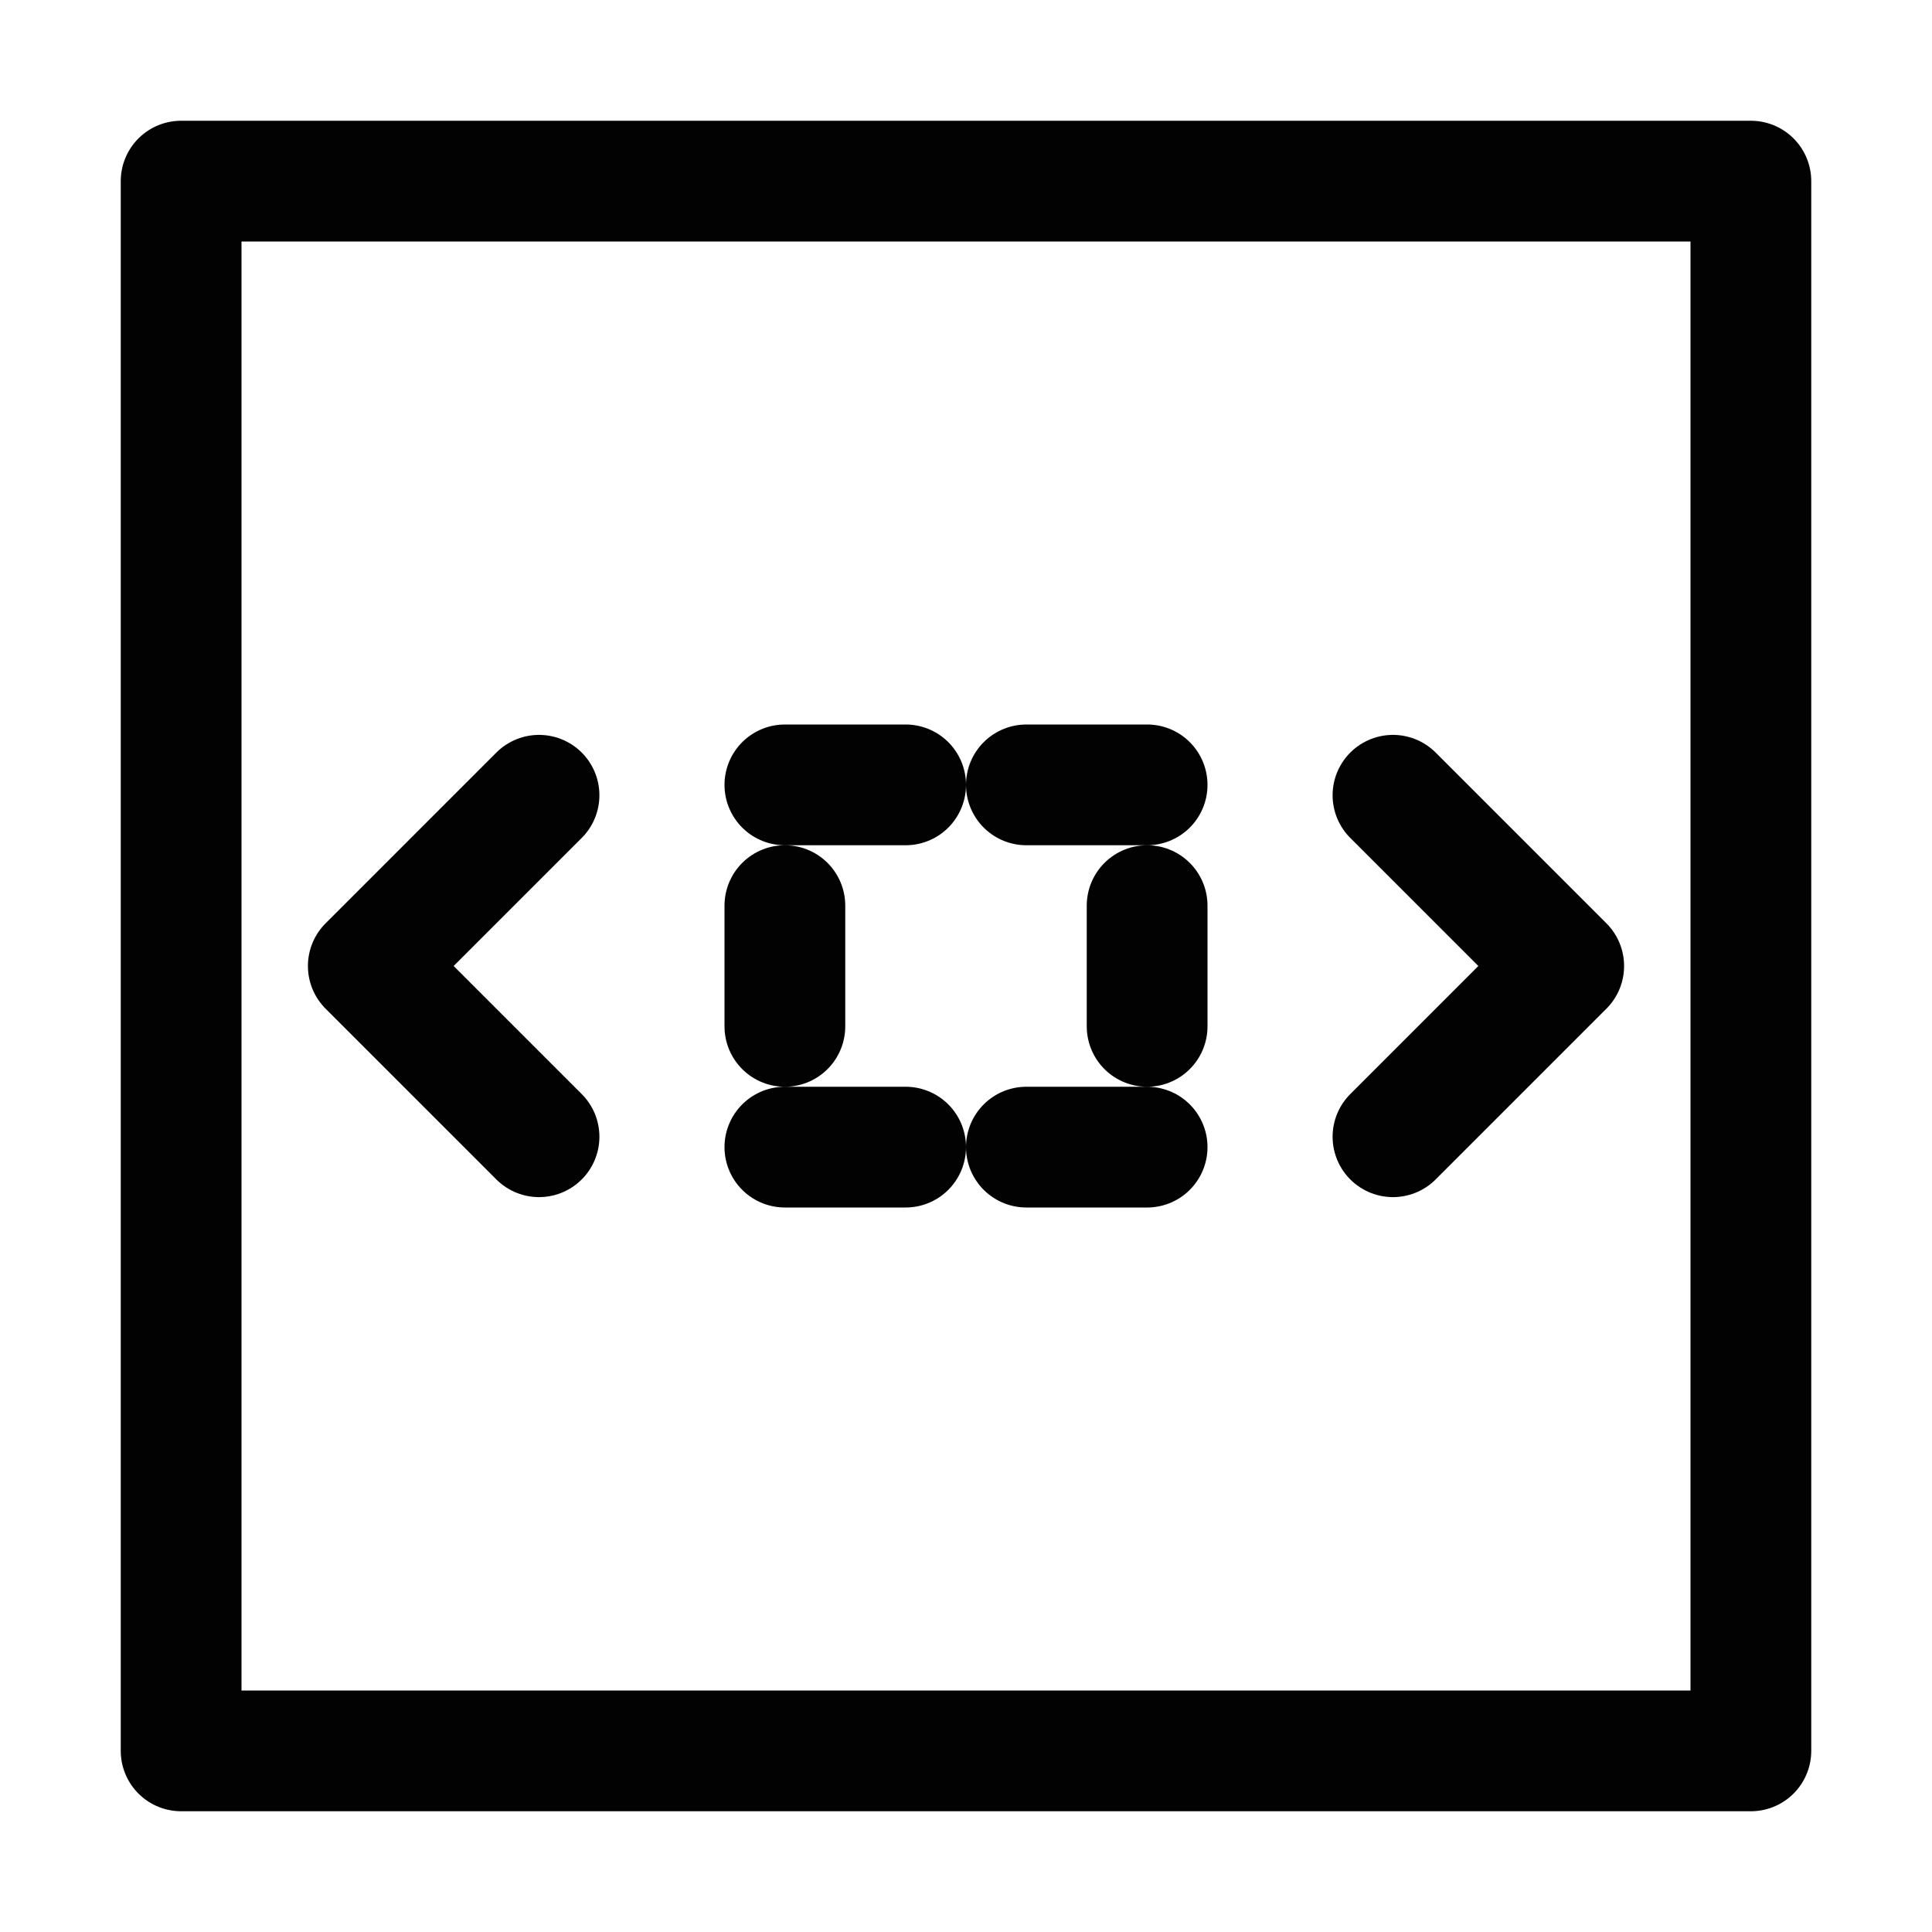
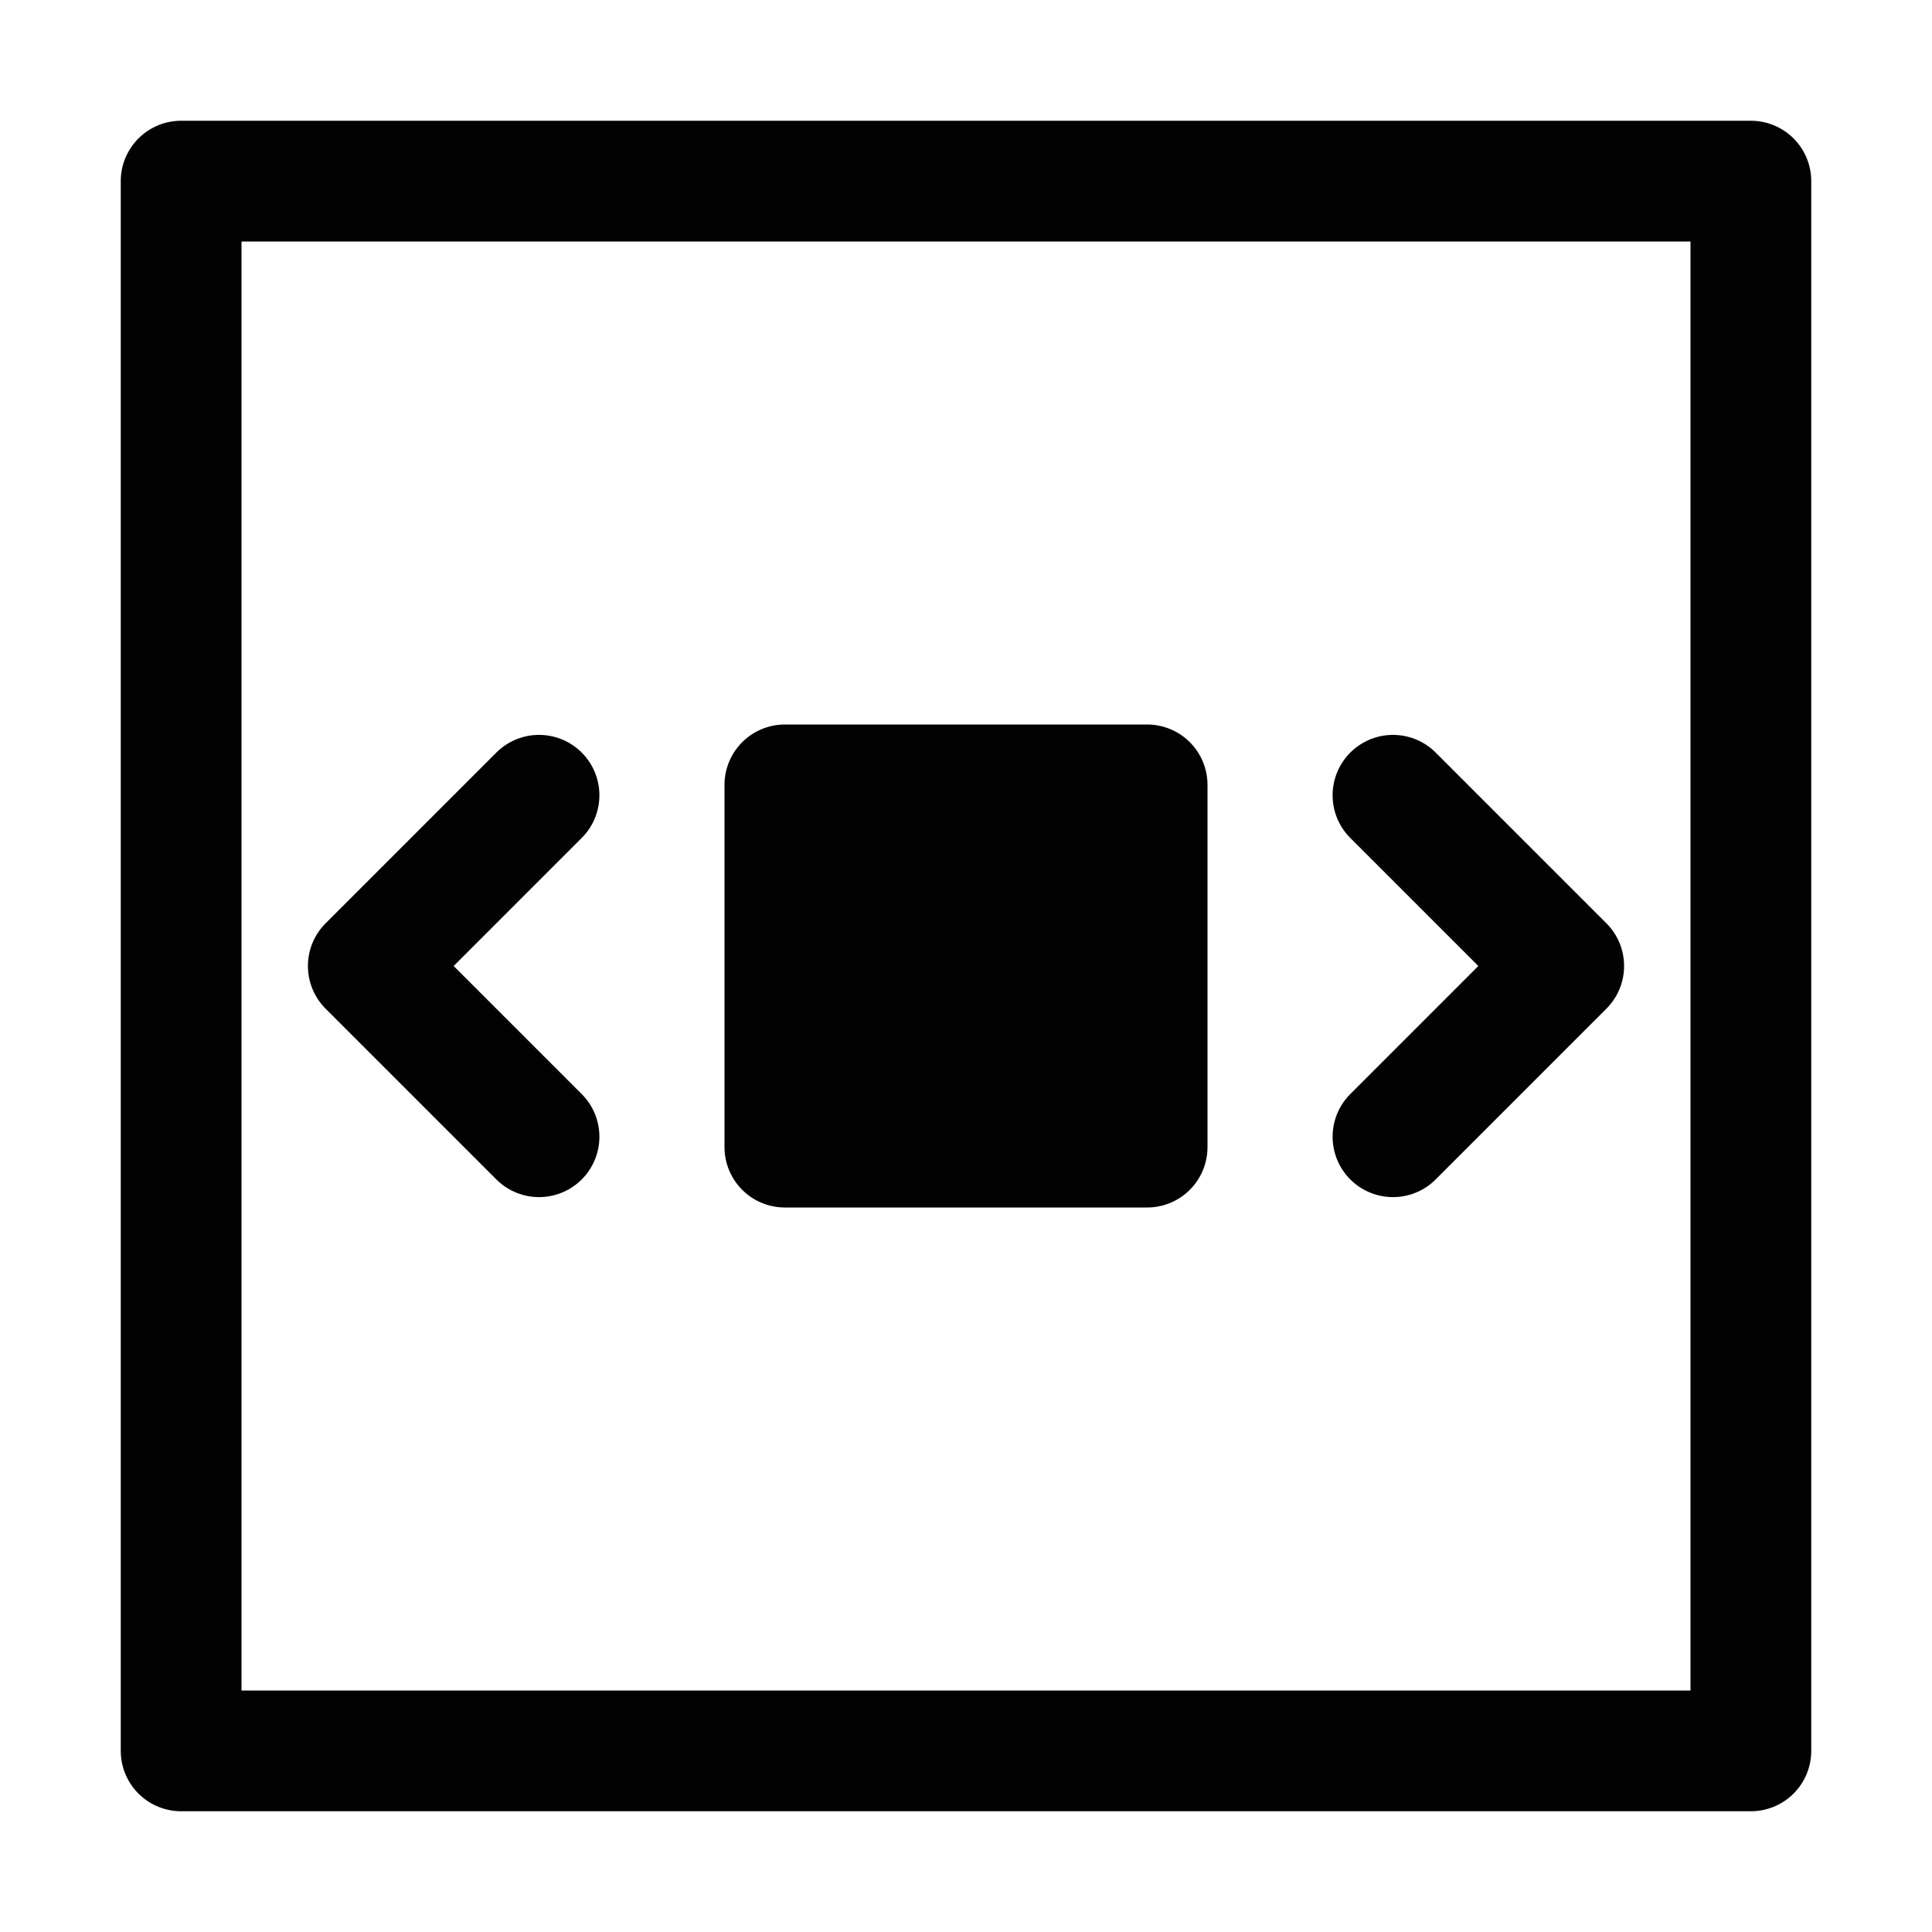
<svg xmlns="http://www.w3.org/2000/svg" height="16" width="16" version="1.1" id="svg5">
  <defs id="defs7" />
  <rect style="opacity:0.99;fill:none;fill-opacity:1;fill-rule:nonzero;stroke:#000000;stroke-width:1;stroke-linecap:round;stroke-linejoin:round;stroke-miterlimit:4;stroke-dasharray:none;stroke-dashoffset:0;stroke-opacity:1" id="rect4137" width="13" height="13" x="1.5" y="1.5" />
-   <rect style="opacity:0.99;fill:none;fill-opacity:1;fill-rule:nonzero;stroke:#000000;stroke-width:1;stroke-linecap:round;stroke-linejoin:round;stroke-miterlimit:4;stroke-dasharray:1, 1;stroke-dashoffset:0;stroke-opacity:1" id="rect4138" width="3" height="3" x="6.5" y="6.5" />
+   <rect style="opacity:0.99;fill:#000000;fill-opacity:1;fill-rule:nonzero;stroke:#000000;stroke-width:1;stroke-linecap:round;stroke-linejoin:round;stroke-miterlimit:4;stroke-dasharray:none;stroke-dashoffset:0;stroke-opacity:1" id="rect4138" width="3" height="3" x="6.5" y="6.5" />
  <path style="opacity:0.99;fill:none;fill-opacity:1;fill-rule:nonzero;stroke:#000000;stroke-width:1;stroke-linecap:round;stroke-linejoin:round;stroke-miterlimit:4;stroke-dasharray:none;stroke-dashoffset:0;stroke-opacity:1" d="M 11.536,6.586 12.95,8 11.536,9.414" id="path4140" />
  <path style="opacity:0.99;fill:none;fill-opacity:1;fill-rule:nonzero;stroke:#000000;stroke-width:1;stroke-linecap:round;stroke-linejoin:round;stroke-miterlimit:4;stroke-dasharray:none;stroke-dashoffset:0;stroke-opacity:1" d="M 4.464,9.414 3.05,8 4.464,6.586" id="path4142" />
</svg>
